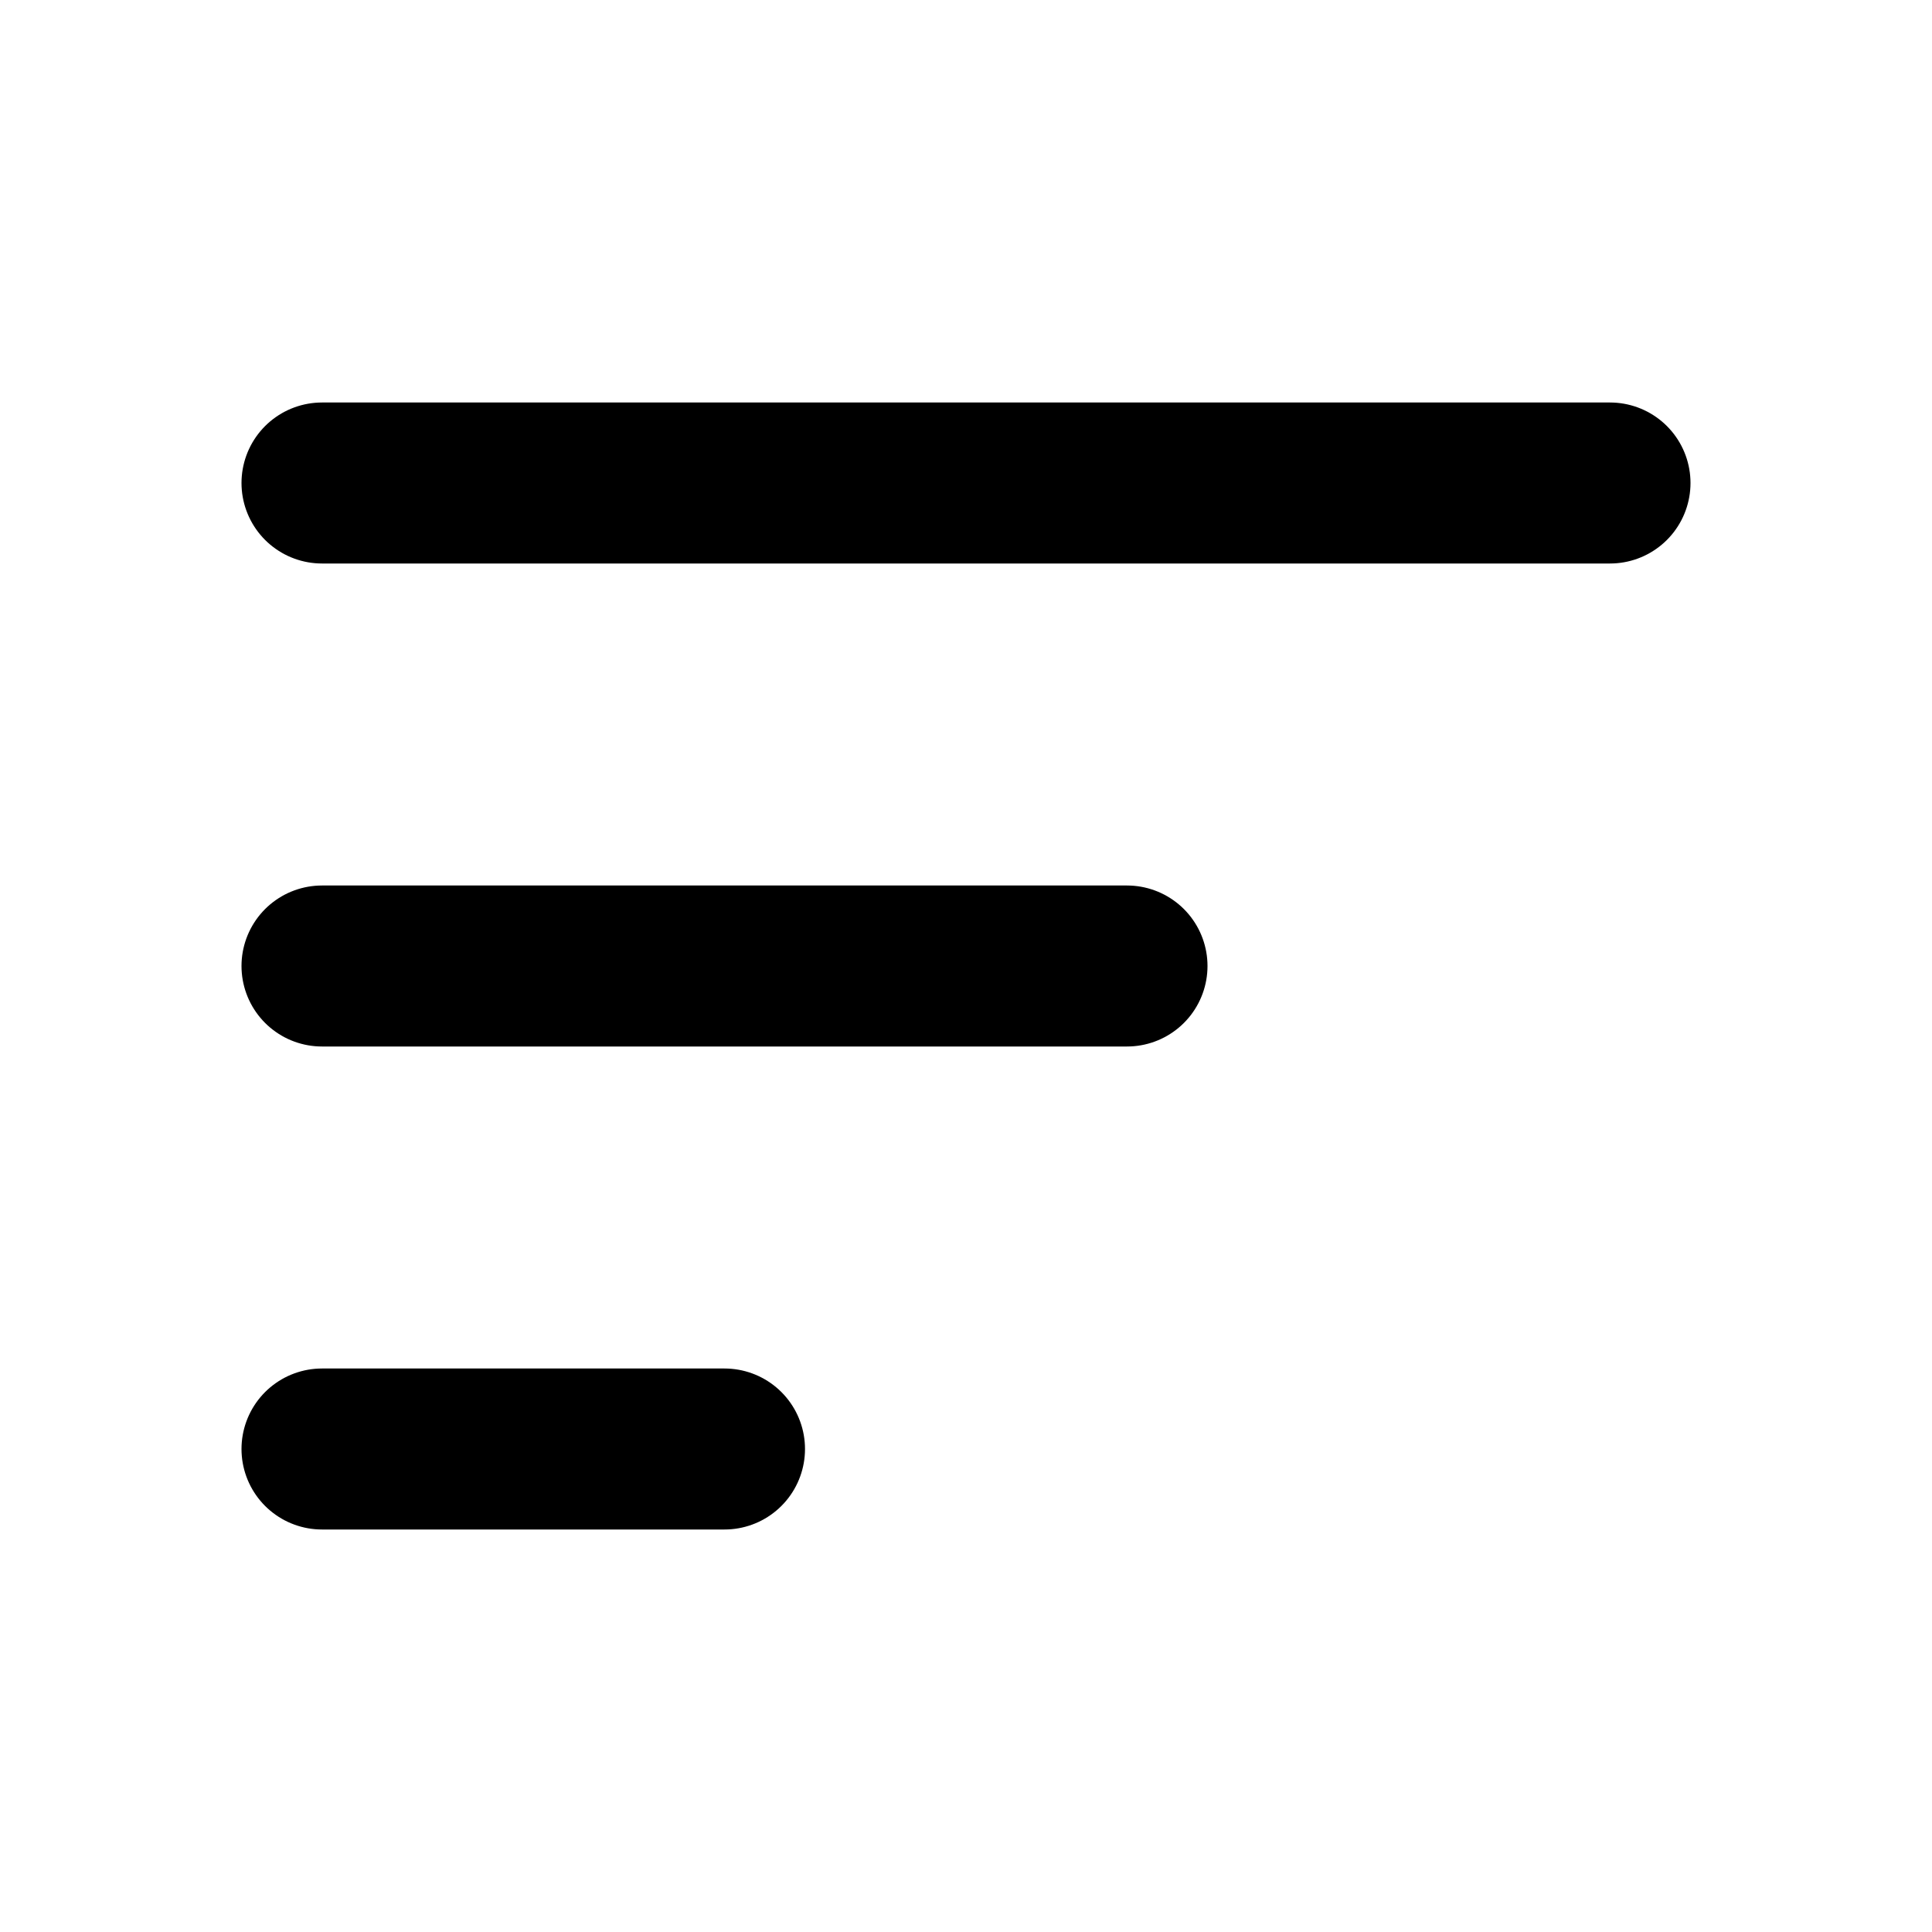
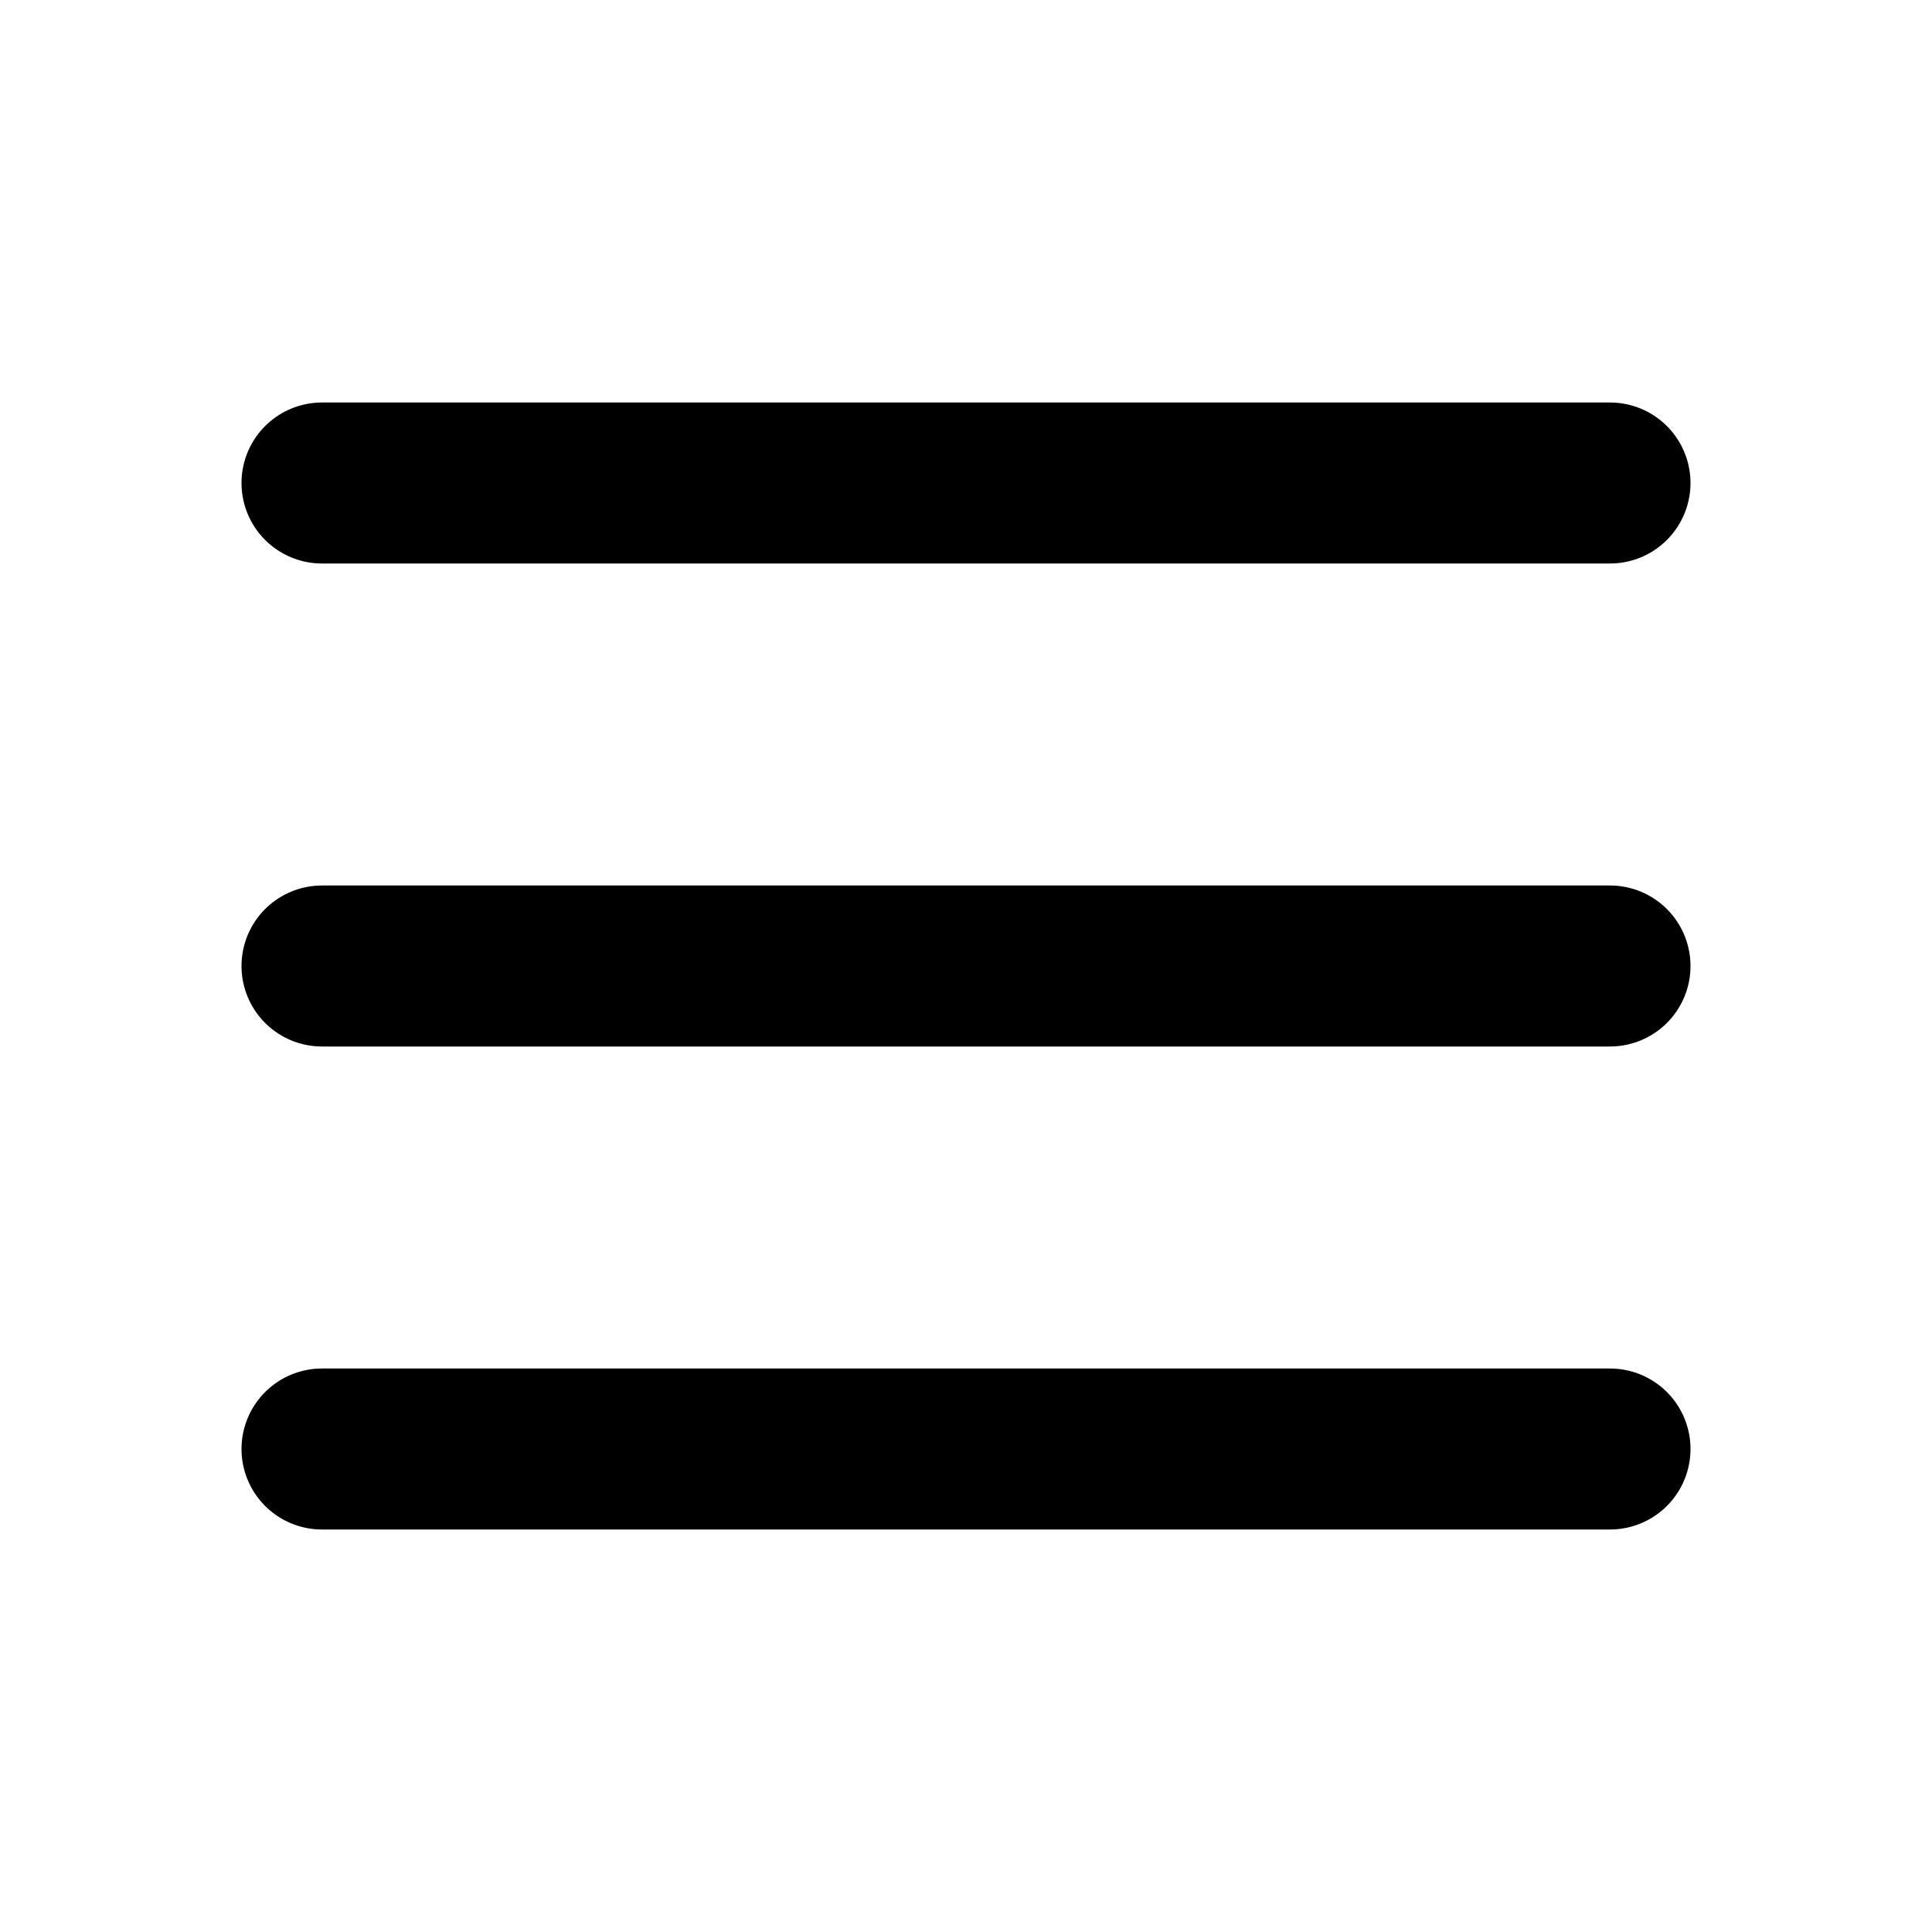
<svg xmlns="http://www.w3.org/2000/svg" width="800px" height="800px" viewBox="0 0 24 24" fill="none">
-   <path d="M4 6H20M4 12H14M4 18H9" stroke="#000000" stroke-width="2" stroke-linecap="round" stroke-linejoin="round" />
+   <path d="M4 6H20M4 12H20M4 18H20" stroke="#000000" stroke-width="2" stroke-linecap="round" stroke-linejoin="round" />
</svg>
